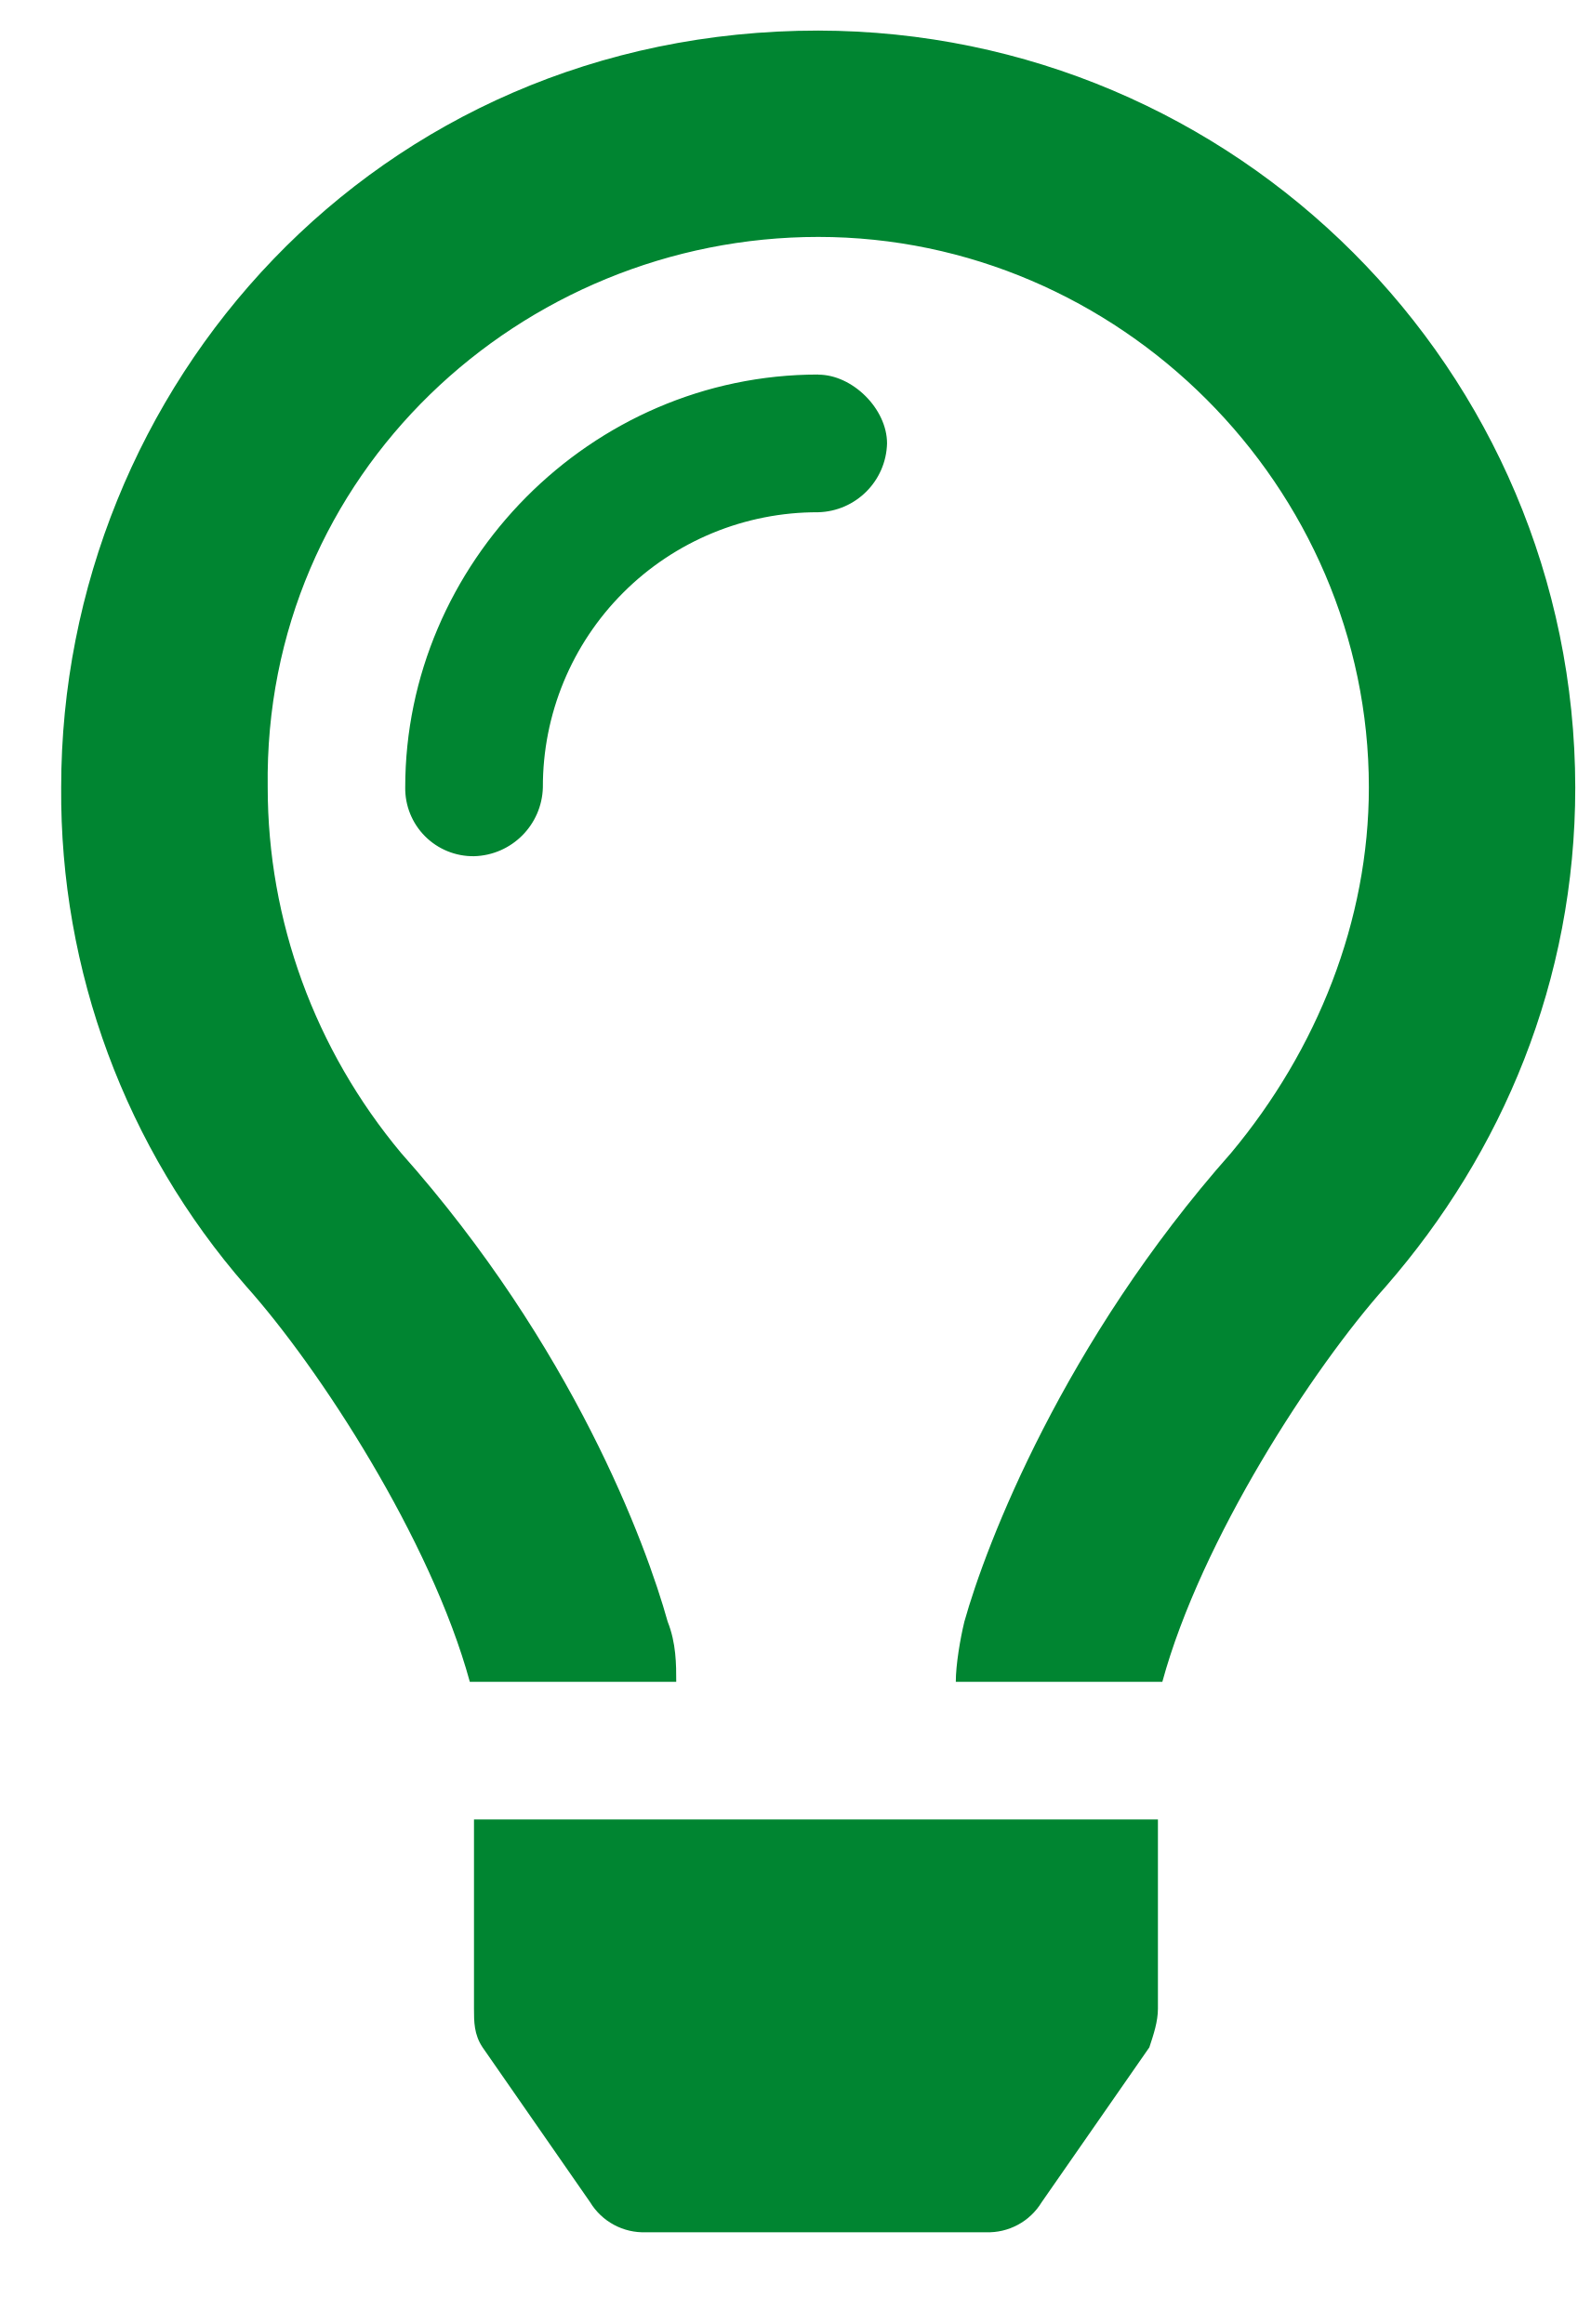
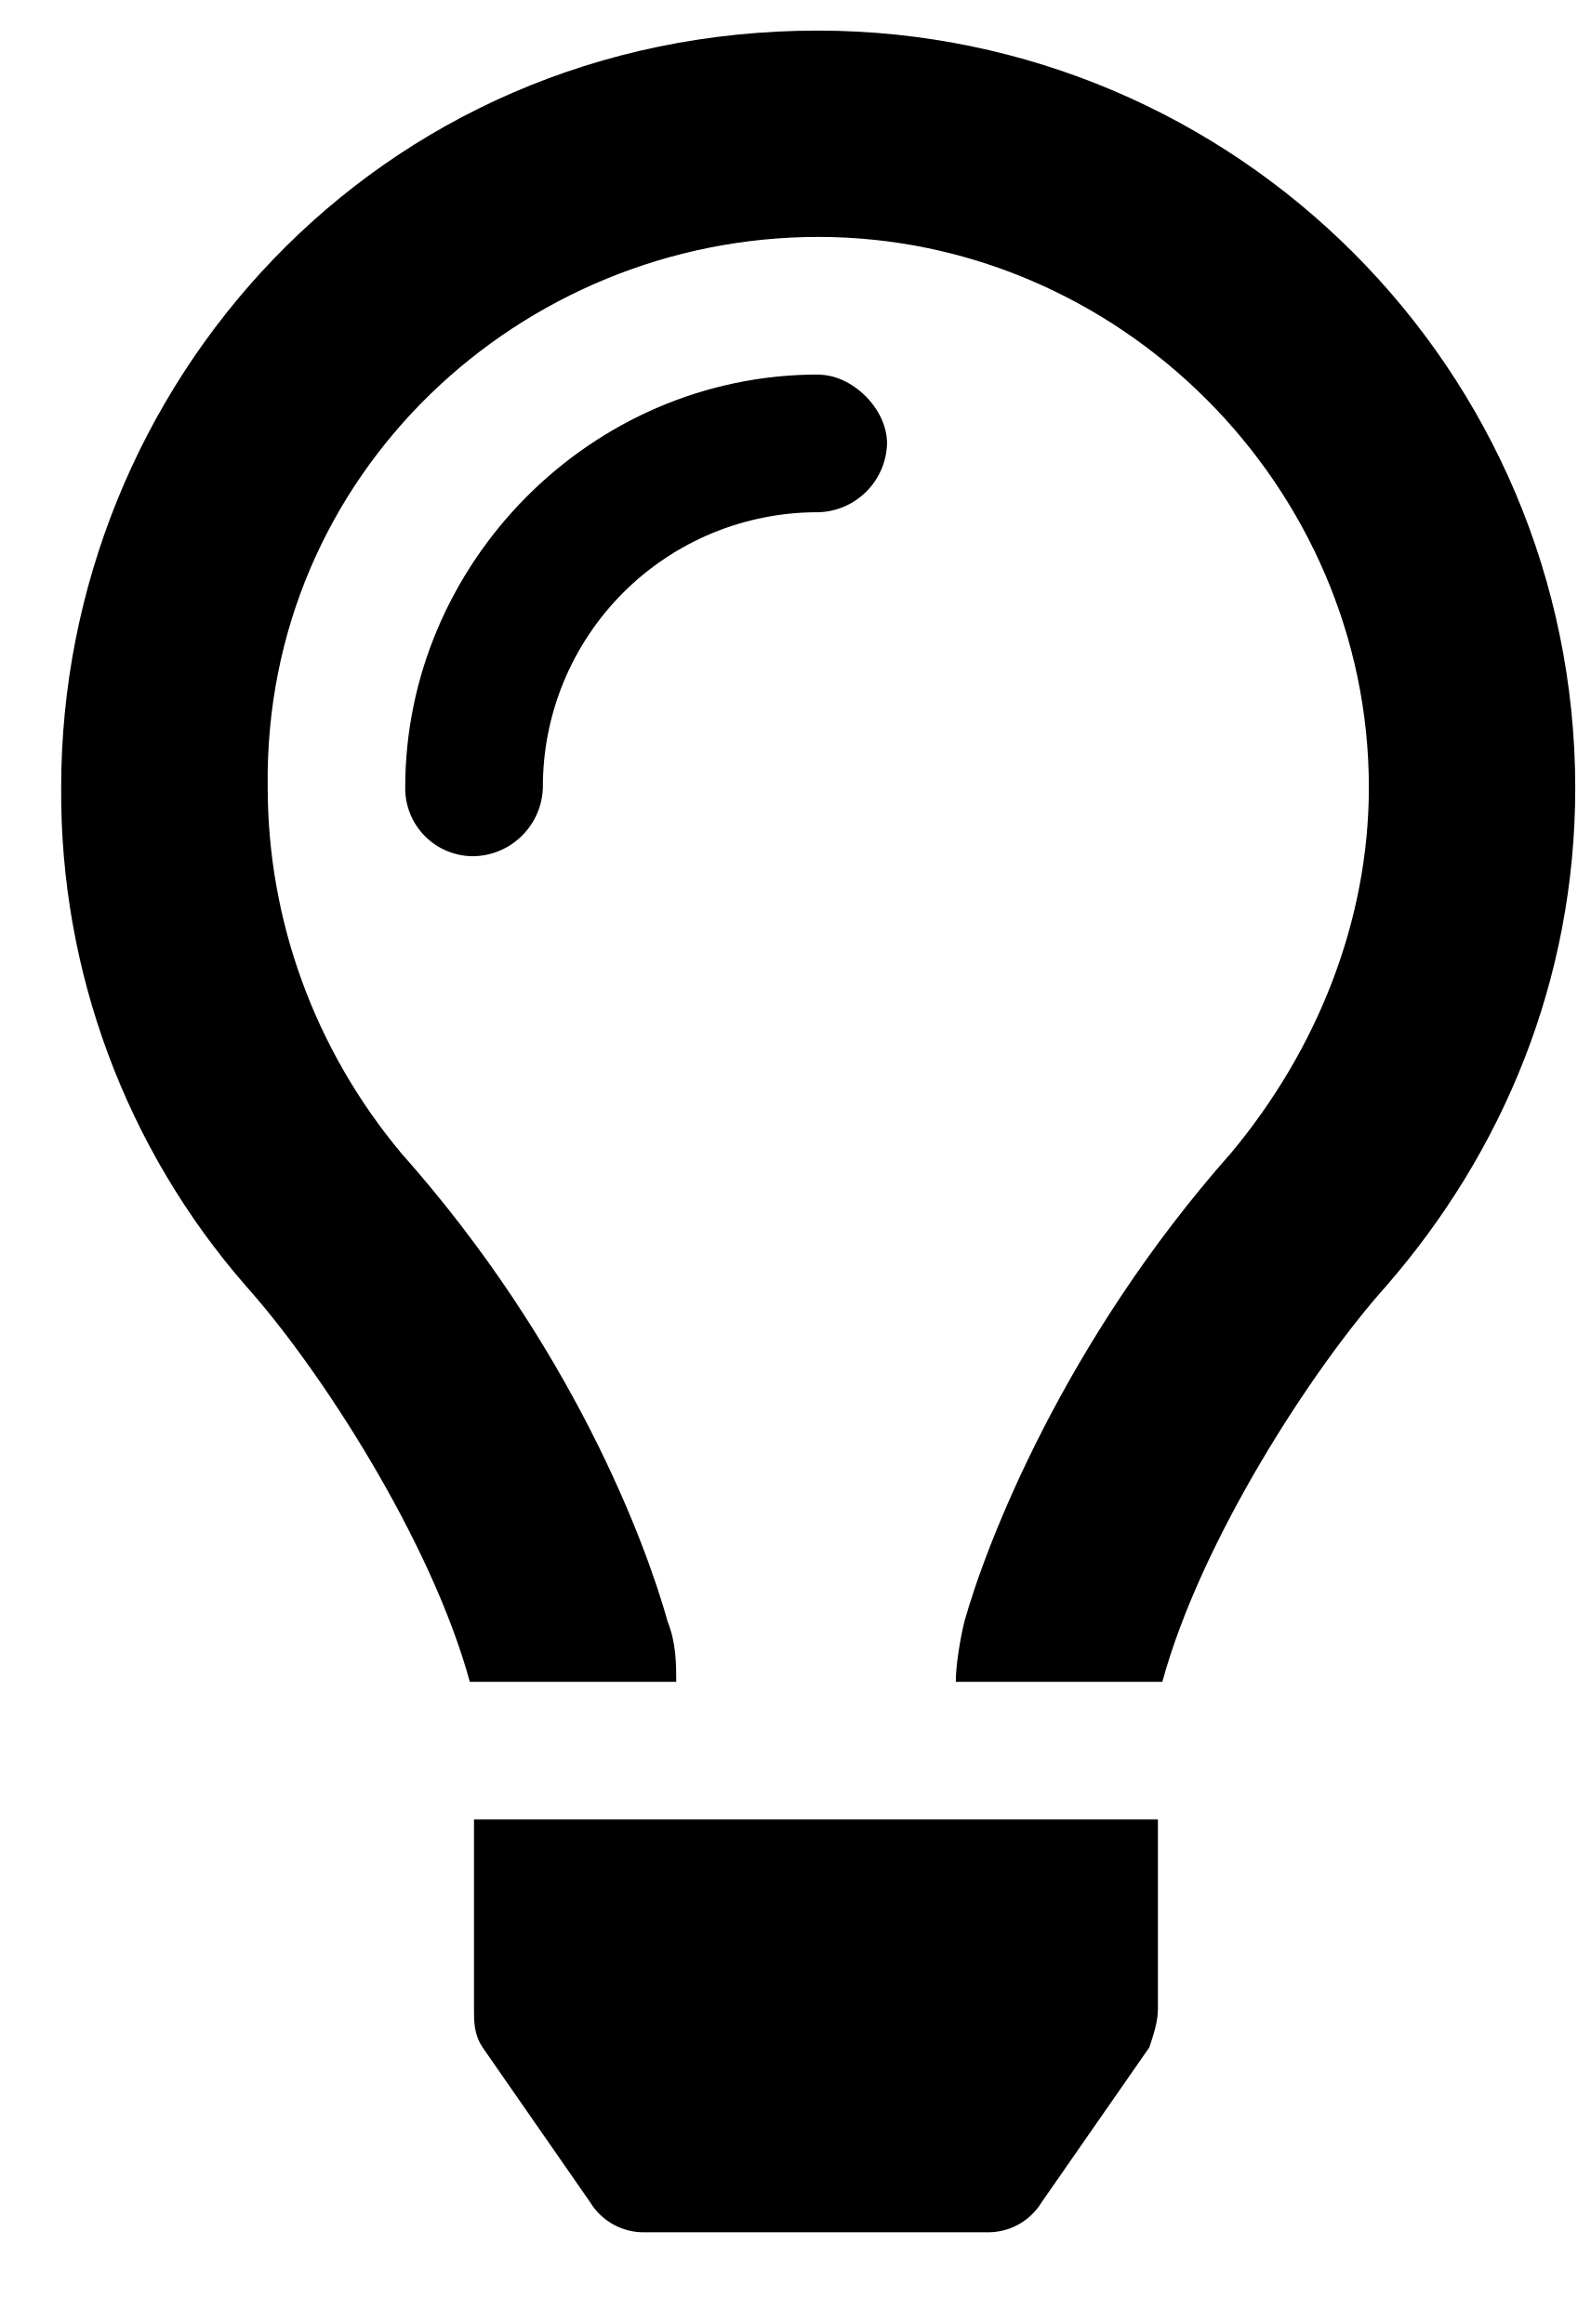
- <svg xmlns="http://www.w3.org/2000/svg" width="13" height="19" fill="none" viewBox="0 0 13 19">
-   <path fill="#008531" d="M6.688 3.063c.28 0 .562.28.562.562a.578.578 0 0 1-.563.563 2.243 2.243 0 0 0-2.25 2.25.578.578 0 0 1-.562.562.555.555 0 0 1-.563-.563c0-1.828 1.512-3.375 3.376-3.375ZM3.874 16.422v-1.547h5.59v1.547c0 .105-.035.21-.07.316l-.88 1.266a.512.512 0 0 1-.456.246H5.28a.512.512 0 0 1-.457-.246l-.879-1.266c-.07-.105-.07-.21-.07-.316ZM6.688.25a6.197 6.197 0 0 1 6.187 6.188c0 1.582-.598 2.988-1.547 4.078-.598.668-1.512 2.074-1.828 3.234H7.812c0-.14.036-.352.07-.492.177-.633.81-2.285 2.18-3.832.704-.844 1.126-1.899 1.126-2.989 0-2.46-2.04-4.5-4.5-4.5-2.426 0-4.536 1.934-4.5 4.5 0 1.09.386 2.145 1.09 2.989 1.406 1.582 2.003 3.199 2.179 3.832.07.176.07.351.07.492H3.84c-.317-1.16-1.23-2.566-1.828-3.234A6.138 6.138 0 0 1 .5 6.437C.5 3.168 3.066.25 6.688.25Z" />
+ <svg xmlns="http://www.w3.org/2000/svg" width="13" height="19" viewBox="0 0 13 19">
+   <path d="M6.688 3.063c.28 0 .562.28.562.562a.578.578 0 0 1-.563.563 2.243 2.243 0 0 0-2.25 2.25.578.578 0 0 1-.562.562.555.555 0 0 1-.563-.563c0-1.828 1.512-3.375 3.376-3.375ZM3.874 16.422v-1.547h5.59v1.547c0 .105-.035.21-.07.316l-.88 1.266a.512.512 0 0 1-.456.246H5.28a.512.512 0 0 1-.457-.246l-.879-1.266c-.07-.105-.07-.21-.07-.316ZM6.688.25a6.197 6.197 0 0 1 6.187 6.188c0 1.582-.598 2.988-1.547 4.078-.598.668-1.512 2.074-1.828 3.234H7.812c0-.14.036-.352.07-.492.177-.633.81-2.285 2.18-3.832.704-.844 1.126-1.899 1.126-2.989 0-2.46-2.04-4.5-4.5-4.5-2.426 0-4.536 1.934-4.5 4.5 0 1.09.386 2.145 1.09 2.989 1.406 1.582 2.003 3.199 2.179 3.832.07.176.07.351.07.492H3.84c-.317-1.16-1.23-2.566-1.828-3.234A6.138 6.138 0 0 1 .5 6.437C.5 3.168 3.066.25 6.688.25Z" />
</svg>
